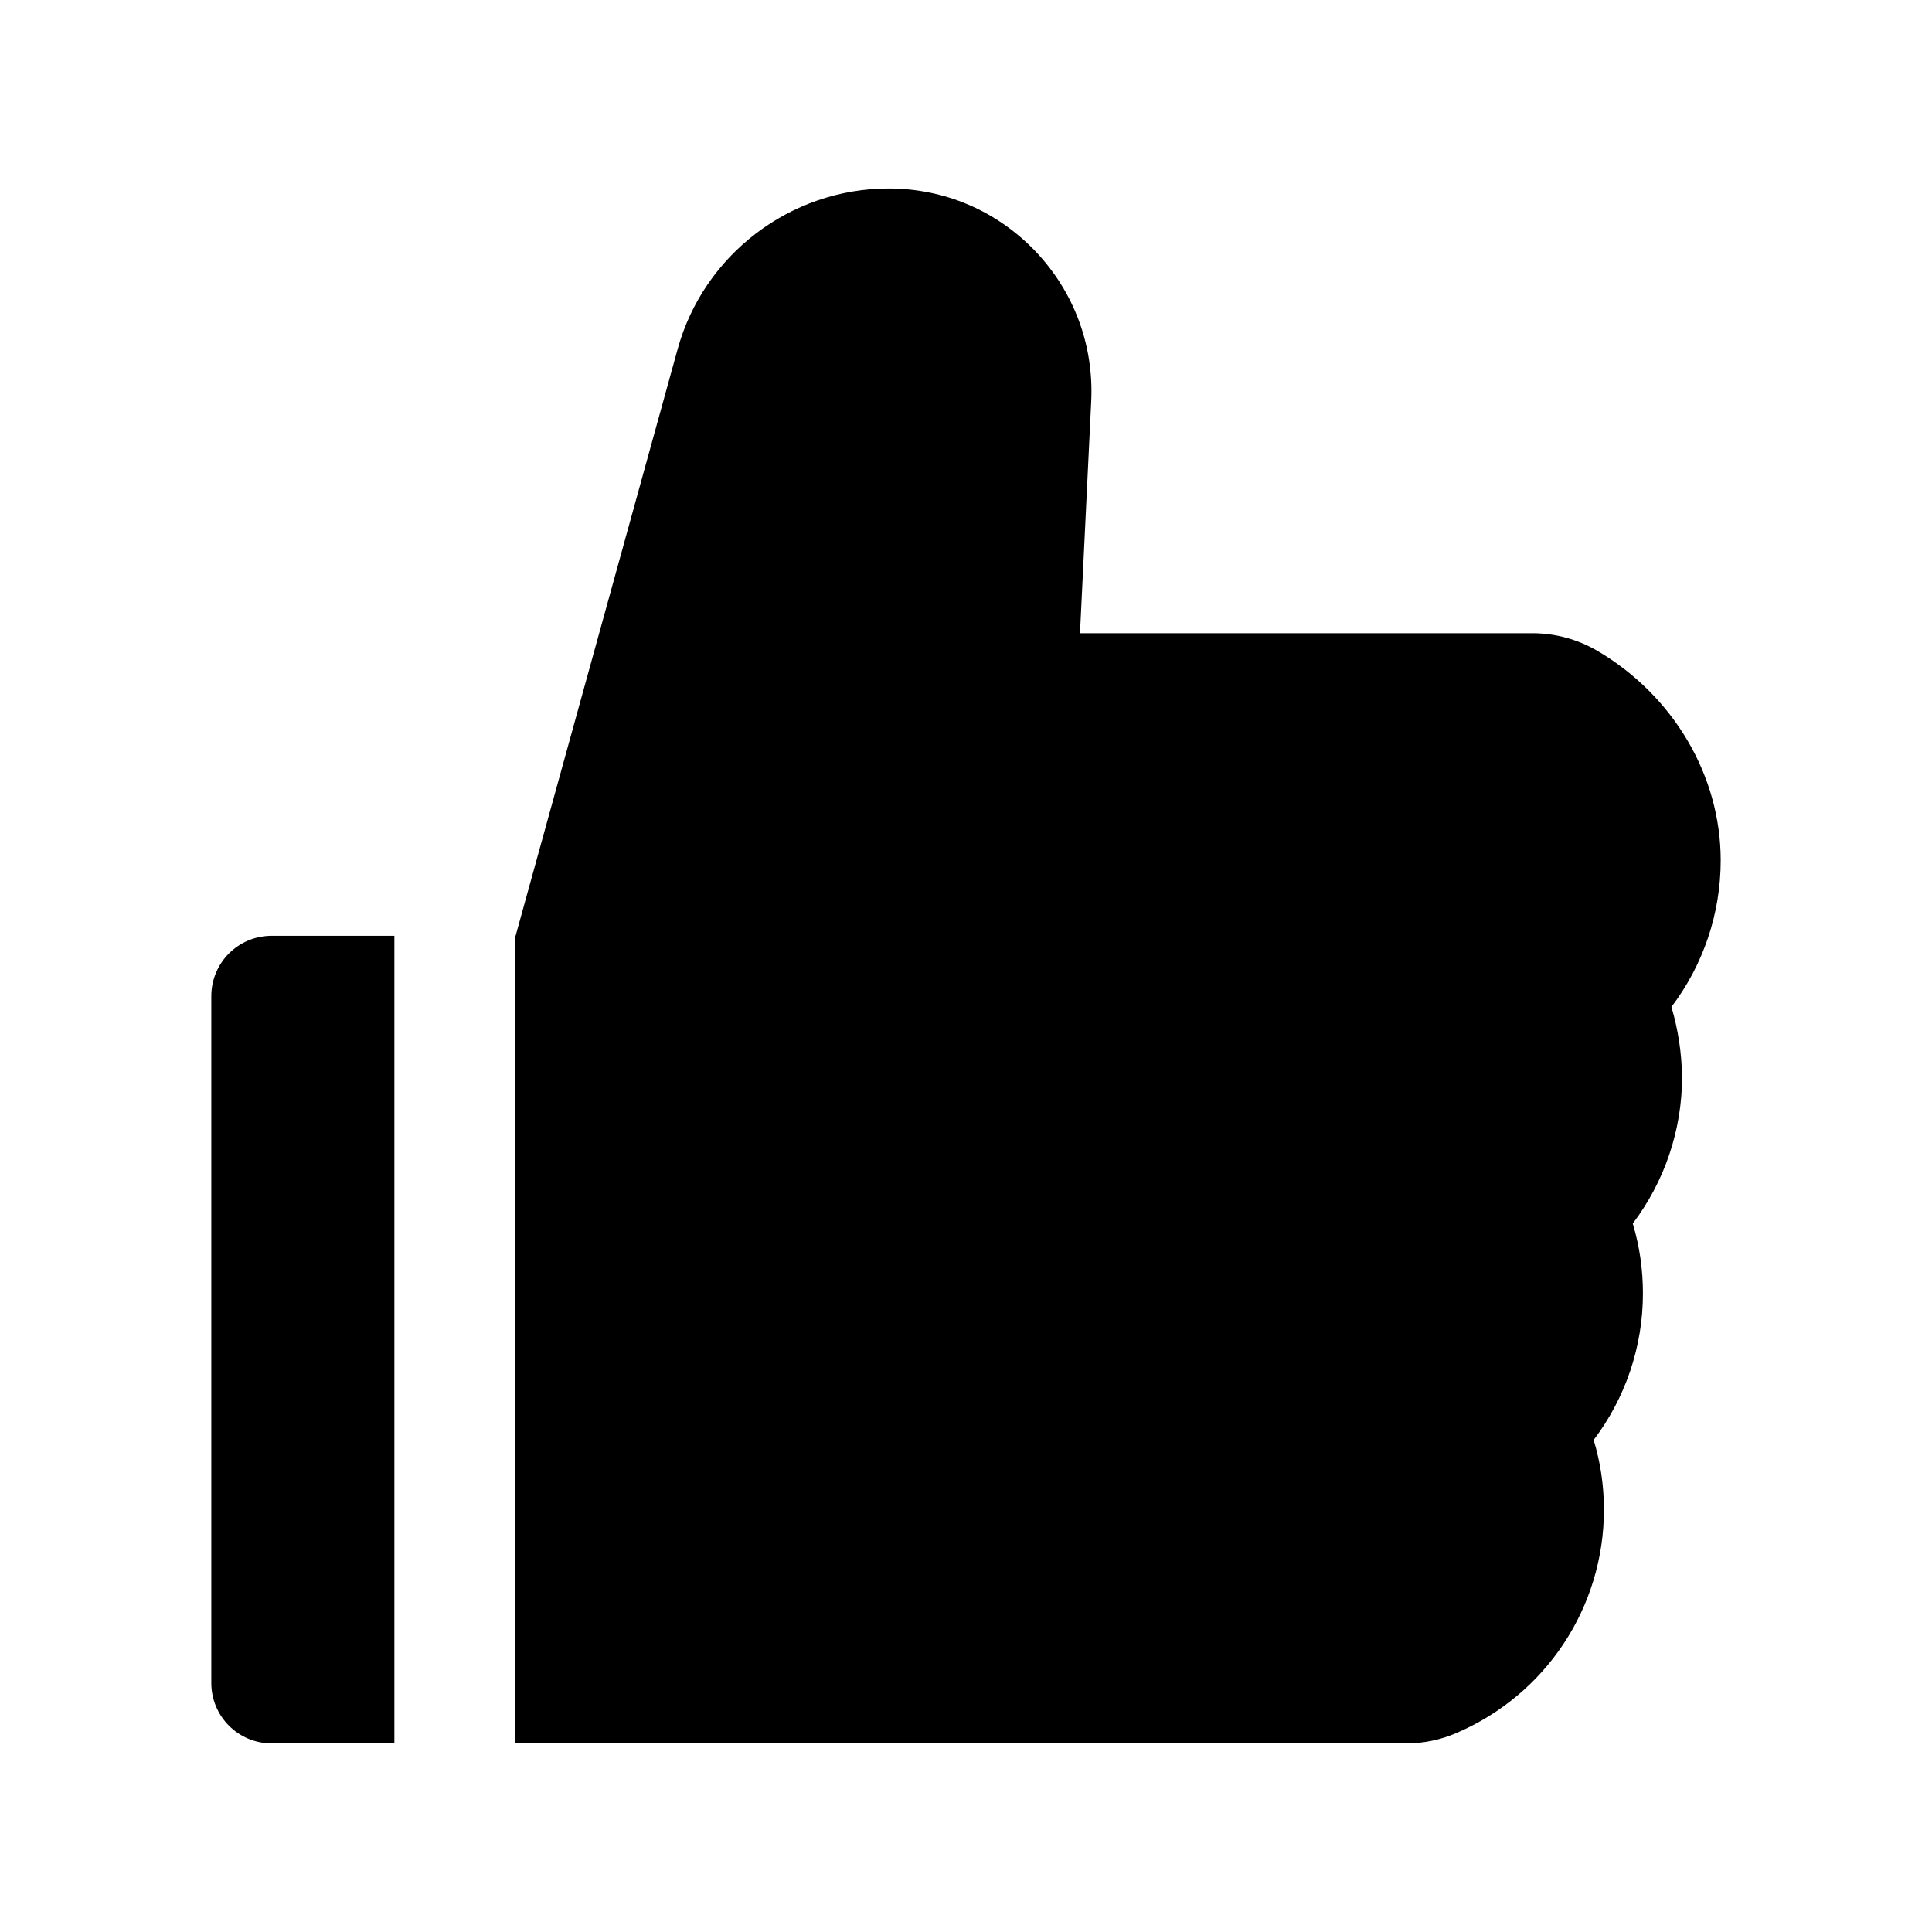
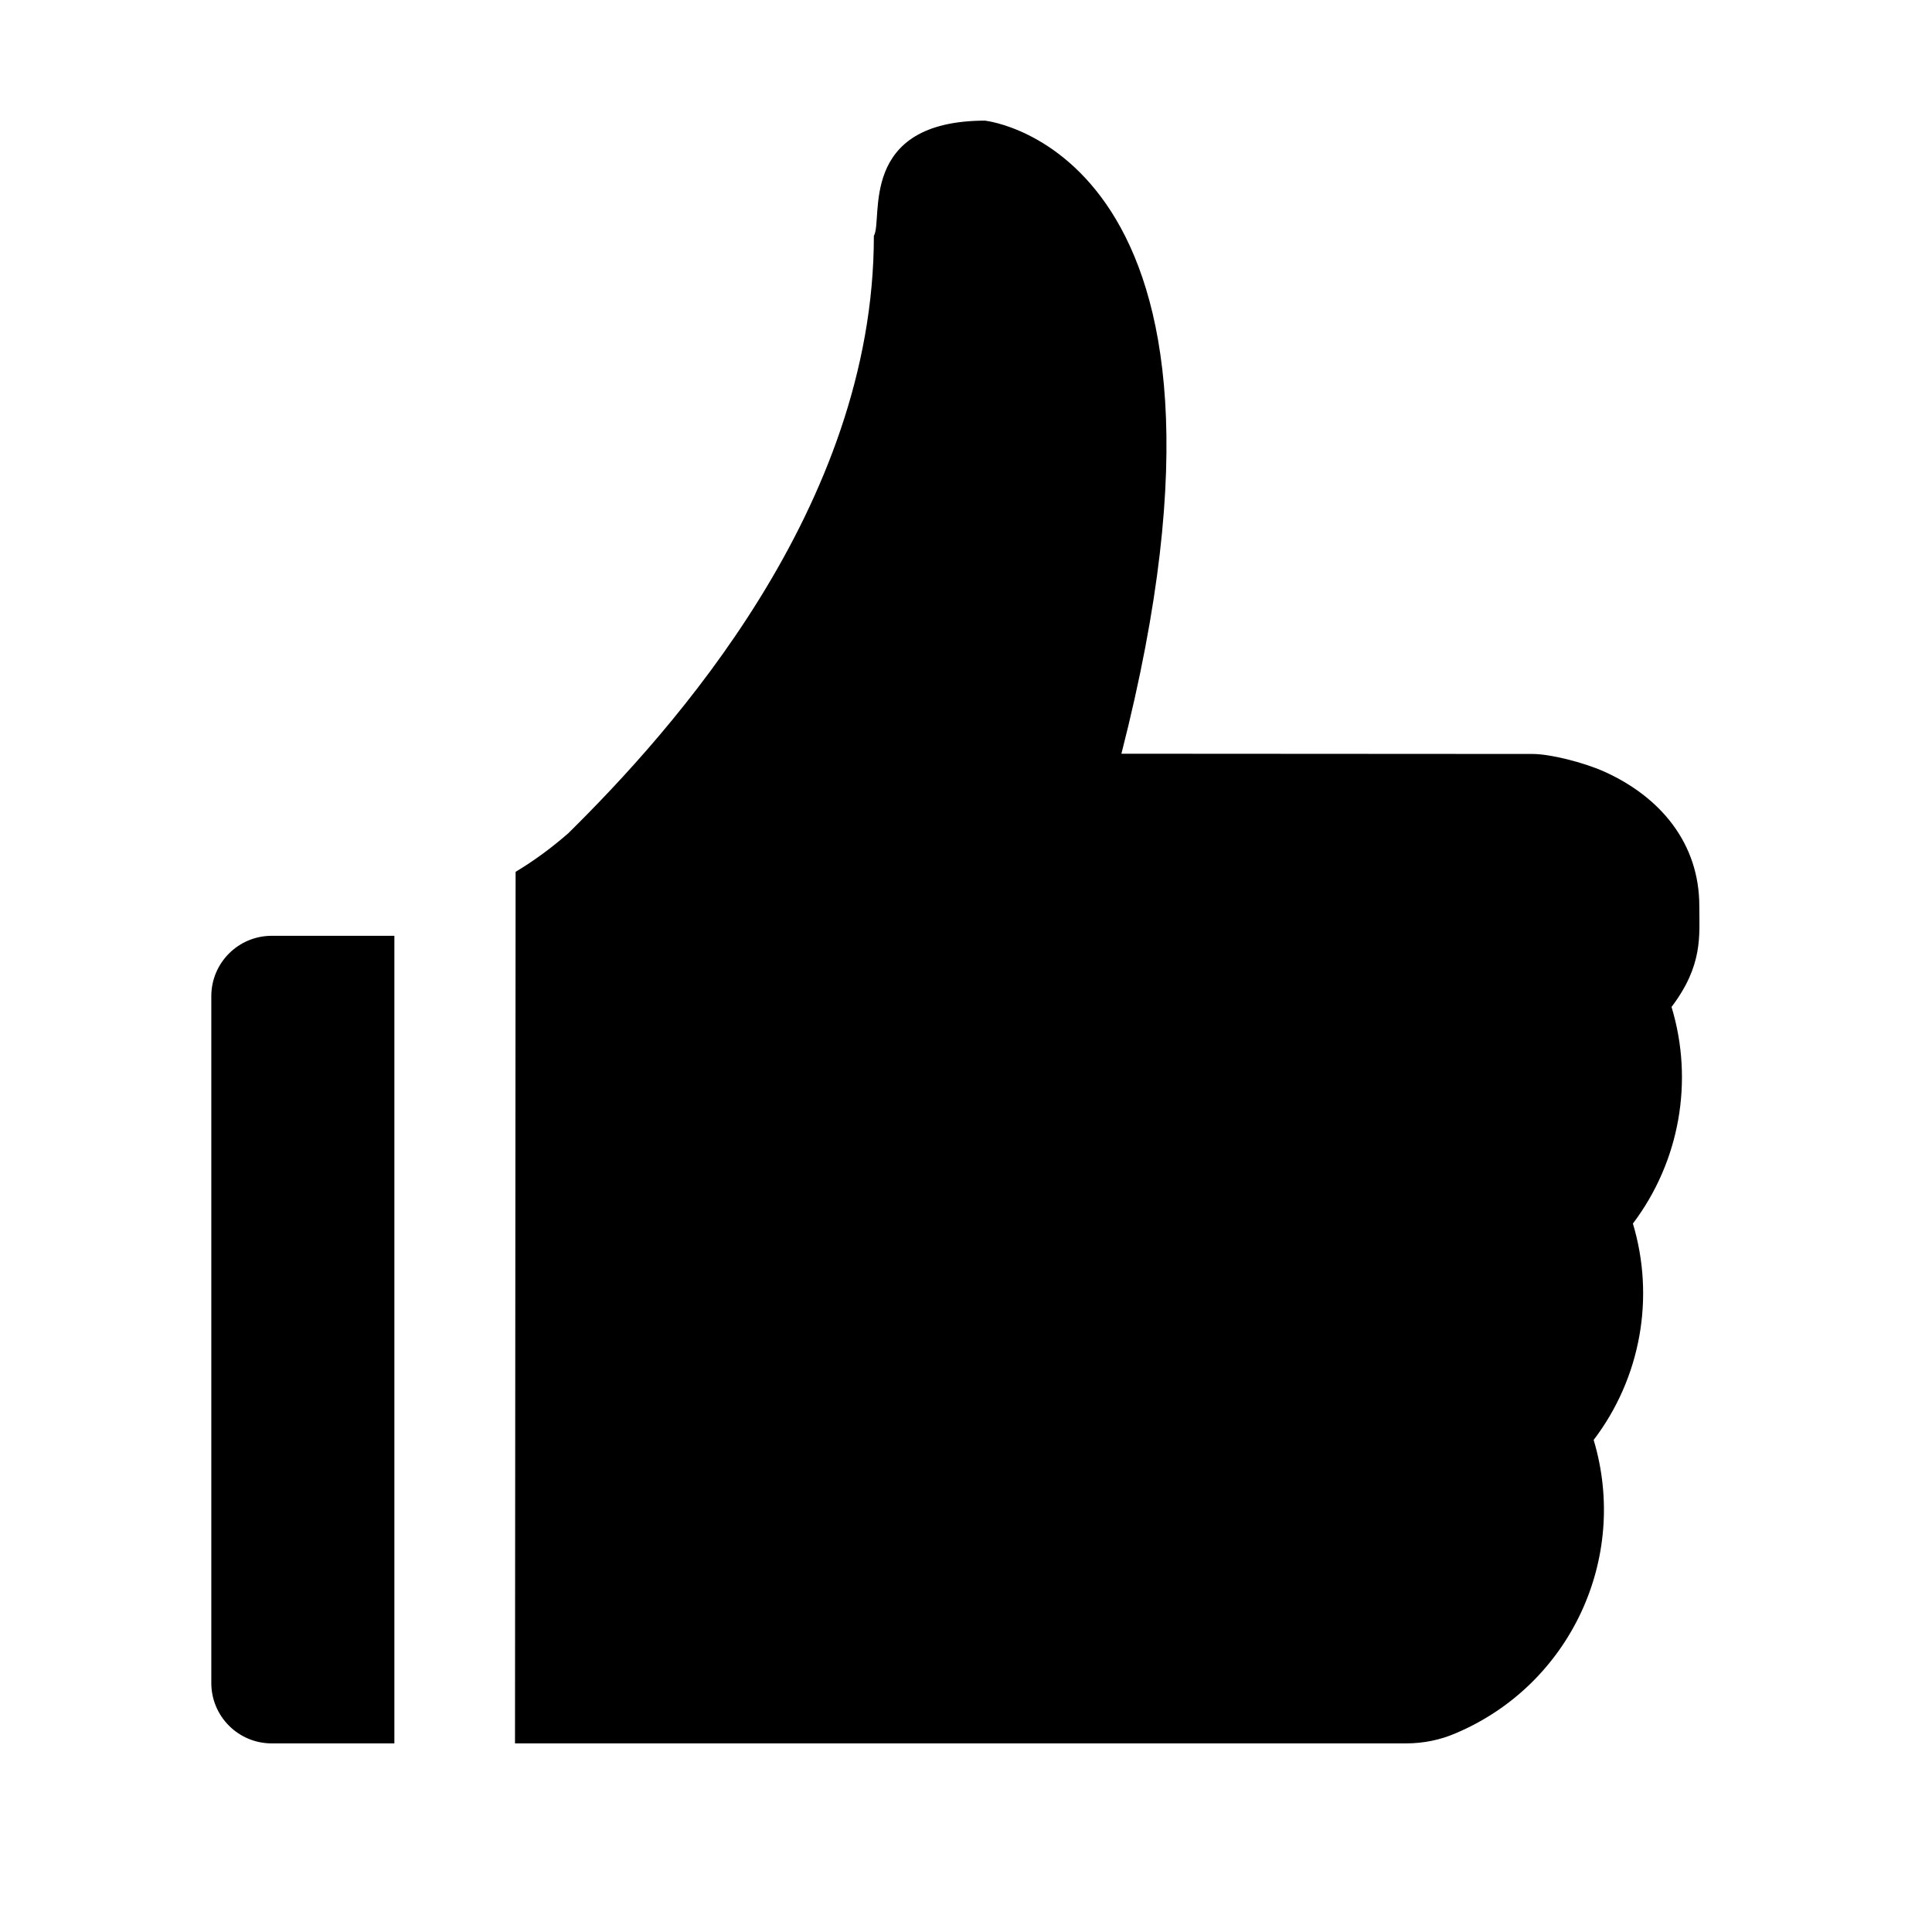
- <svg xmlns="http://www.w3.org/2000/svg" width="16px" height="16px" viewBox="0 0 16 16" version="1.1">
-   <g id="like-fill" stroke="none" stroke-width="1" fill="none" fill-rule="evenodd">
-     <g fill-rule="nonzero">
-       <rect id="矩形" opacity="0" x="0" y="0" width="16" height="16" />
-       <path d="M13.842,8.339 C14.105,7.992 14.25,7.567 14.25,7.125 C14.25,6.423 13.858,5.759 13.227,5.389 C13.064,5.294 12.879,5.244 12.691,5.244 L8.944,5.244 L9.037,3.323 C9.059,2.859 8.895,2.419 8.577,2.083 C8.256,1.747 7.825,1.561 7.359,1.561 C6.547,1.561 5.828,2.108 5.612,2.891 L4.27,7.75 L4.266,7.75 L4.266,14.438 L11.645,14.438 C11.789,14.438 11.93,14.409 12.059,14.353 C12.803,14.036 13.283,13.309 13.283,12.503 C13.283,12.306 13.255,12.113 13.198,11.925 C13.461,11.578 13.606,11.153 13.606,10.711 C13.606,10.514 13.578,10.32 13.522,10.133 C13.784,9.786 13.93,9.361 13.93,8.919 C13.927,8.722 13.898,8.527 13.842,8.339 Z M1.75,8.25 L1.75,13.938 C1.75,14.214 1.973,14.438 2.25,14.438 L3.266,14.438 L3.266,7.75 L2.25,7.75 C1.973,7.75 1.75,7.973 1.75,8.25 Z" id="形状" fill="#000000" />
-     </g>
-   </g>
+ <svg xmlns="http://www.w3.org/2000/svg" class="icon" width="200px" height="200.00px" viewBox="0 0 1024 1024" version="1.1">
+   <path fill="#000000" d="M522.368 64s153.6 16.64 72 335.488l217.856 0.128c9.536 0 27.072 4.48 37.888 9.28 30.016 13.44 50.56 38.144 50.56 71.296 0 15.808 2.048 31.36-14.72 53.504a128.64 128.64 0 0 1-20.48 114.816 128.384 128.384 0 0 1-20.8 114.688 128.64 128.64 0 0 1-72.96 155.392c-8.192 3.584-17.216 5.44-26.432 5.44h-472.32L273.28 462.08c9.92-5.952 19.2-12.8 27.968-20.48 54.784-54.08 161.92-172.672 161.92-316.608 5.12-8.704-9.024-61.056 59.2-61.056zM112 528v364.032a32 32 0 0 0 32 32h65.024V496H144a32 32 0 0 0-32 32z" />
</svg>
